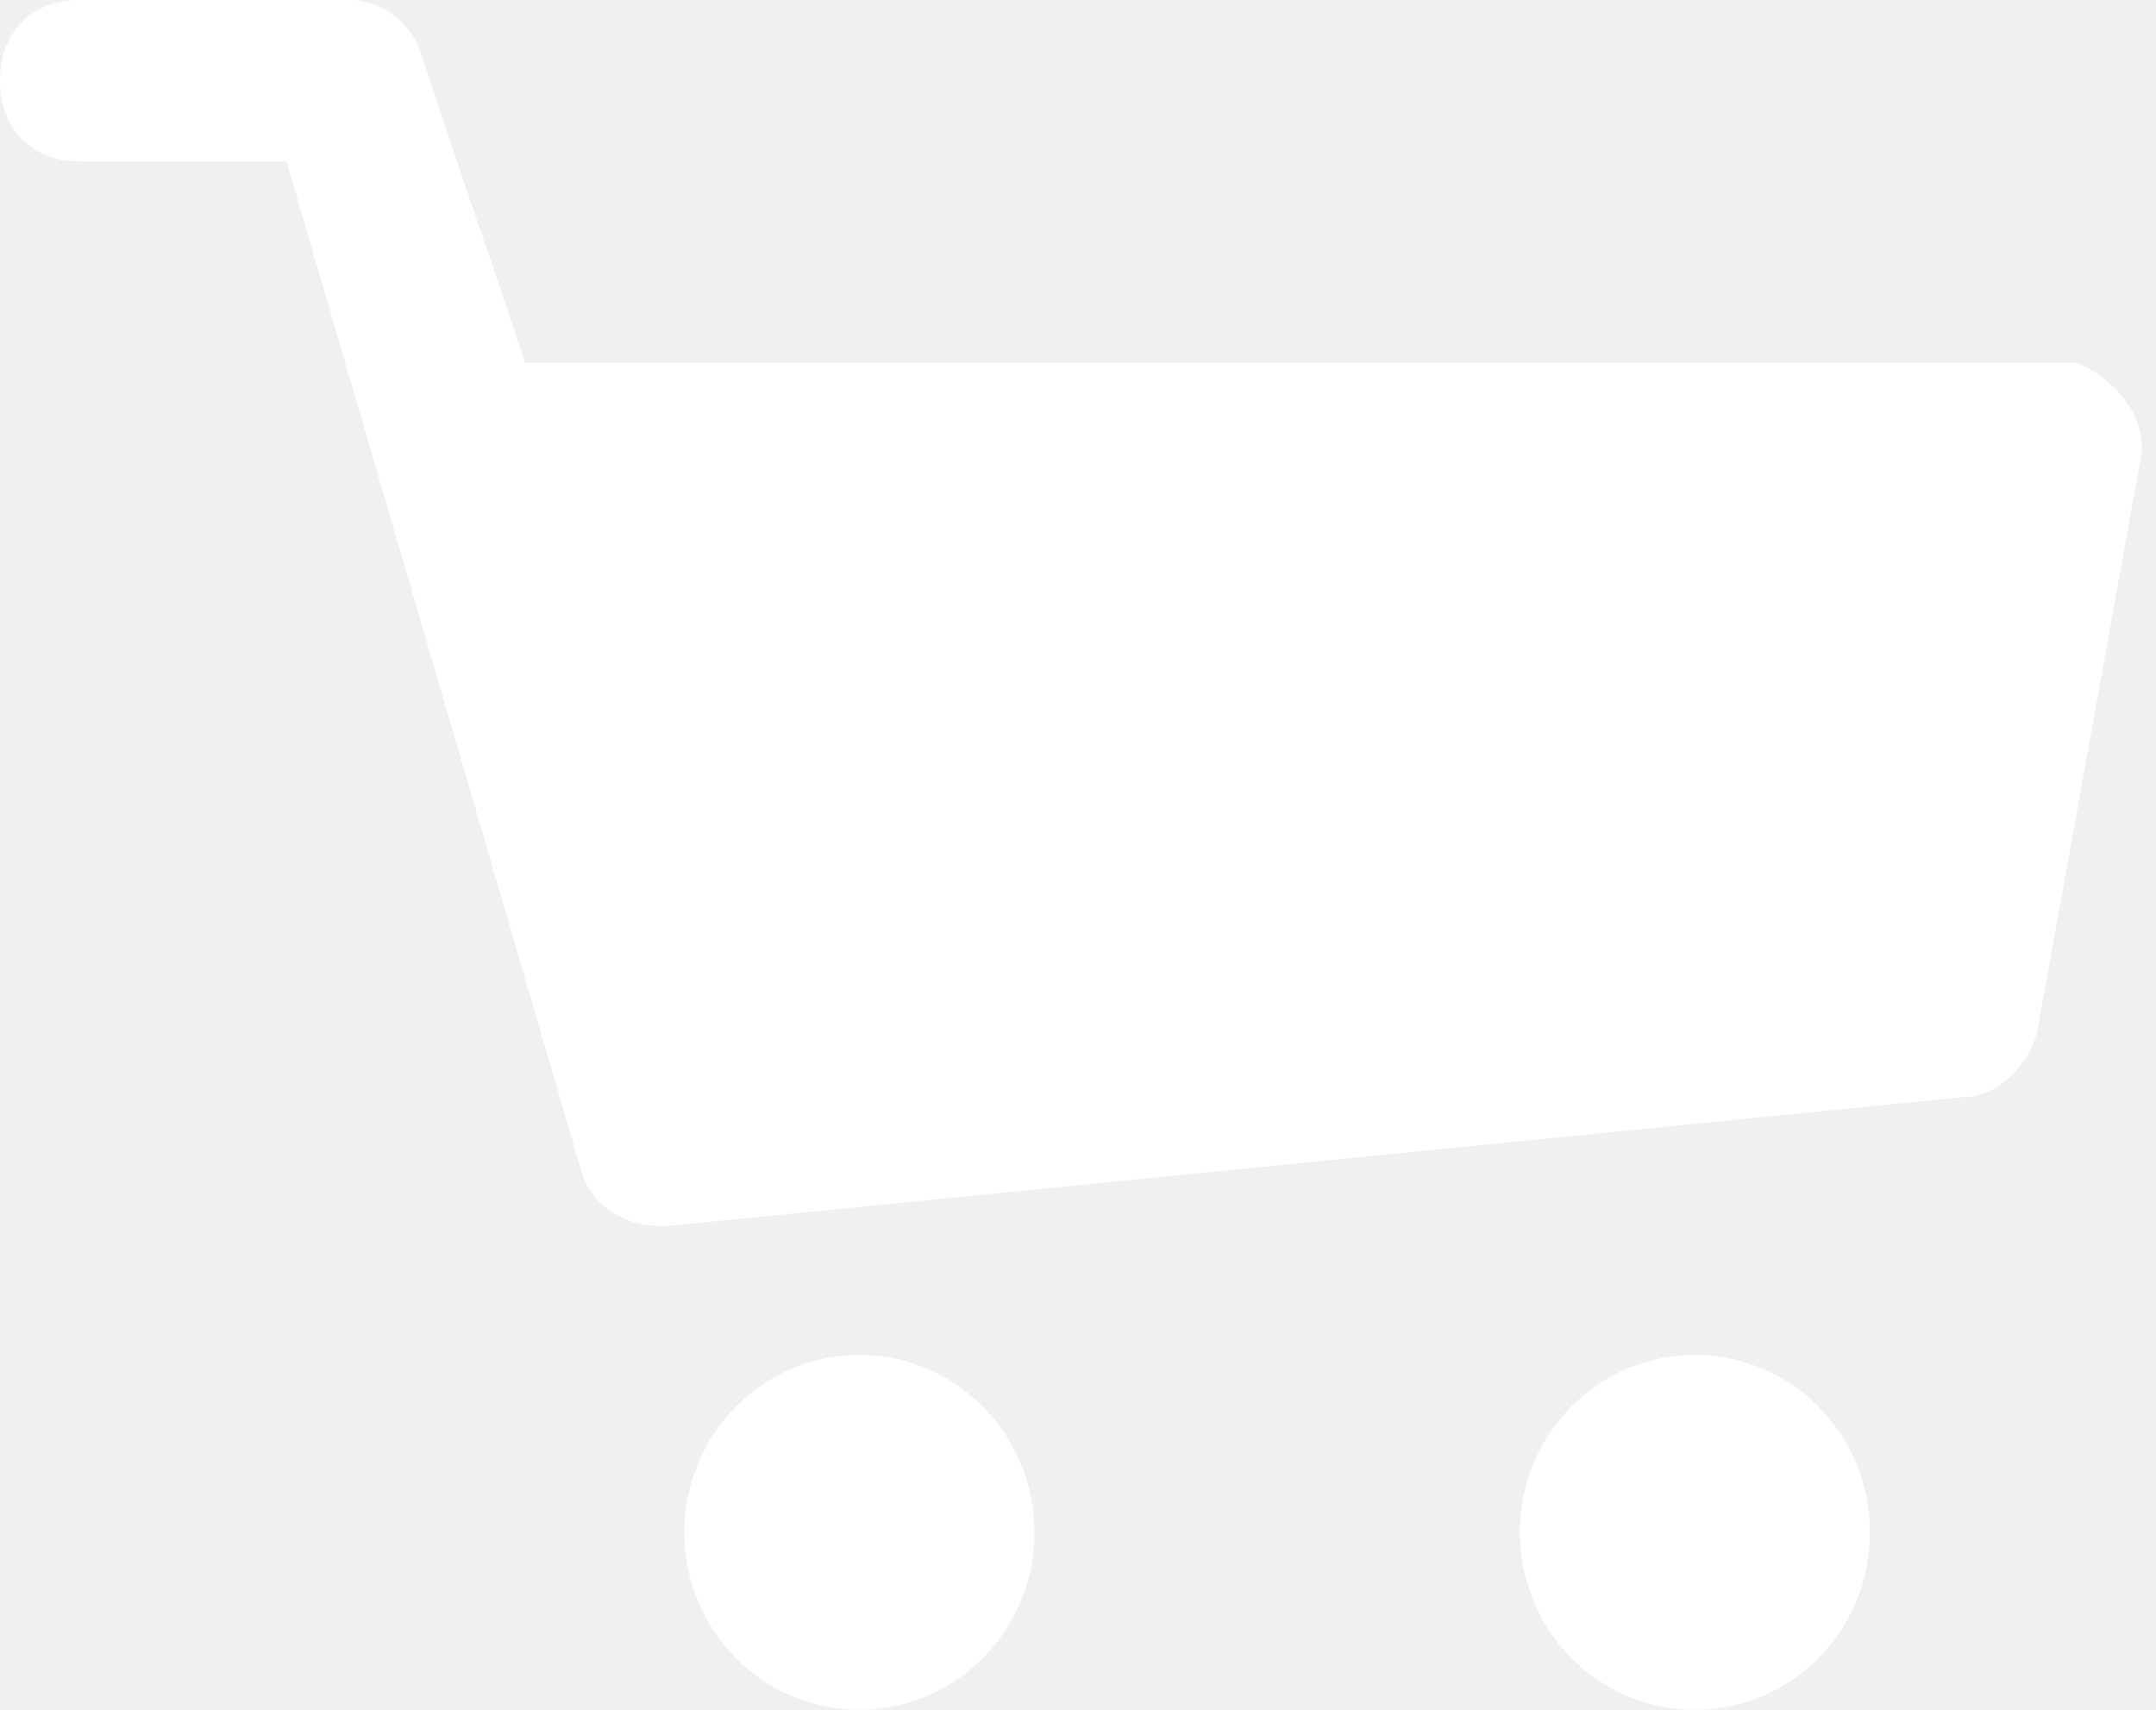
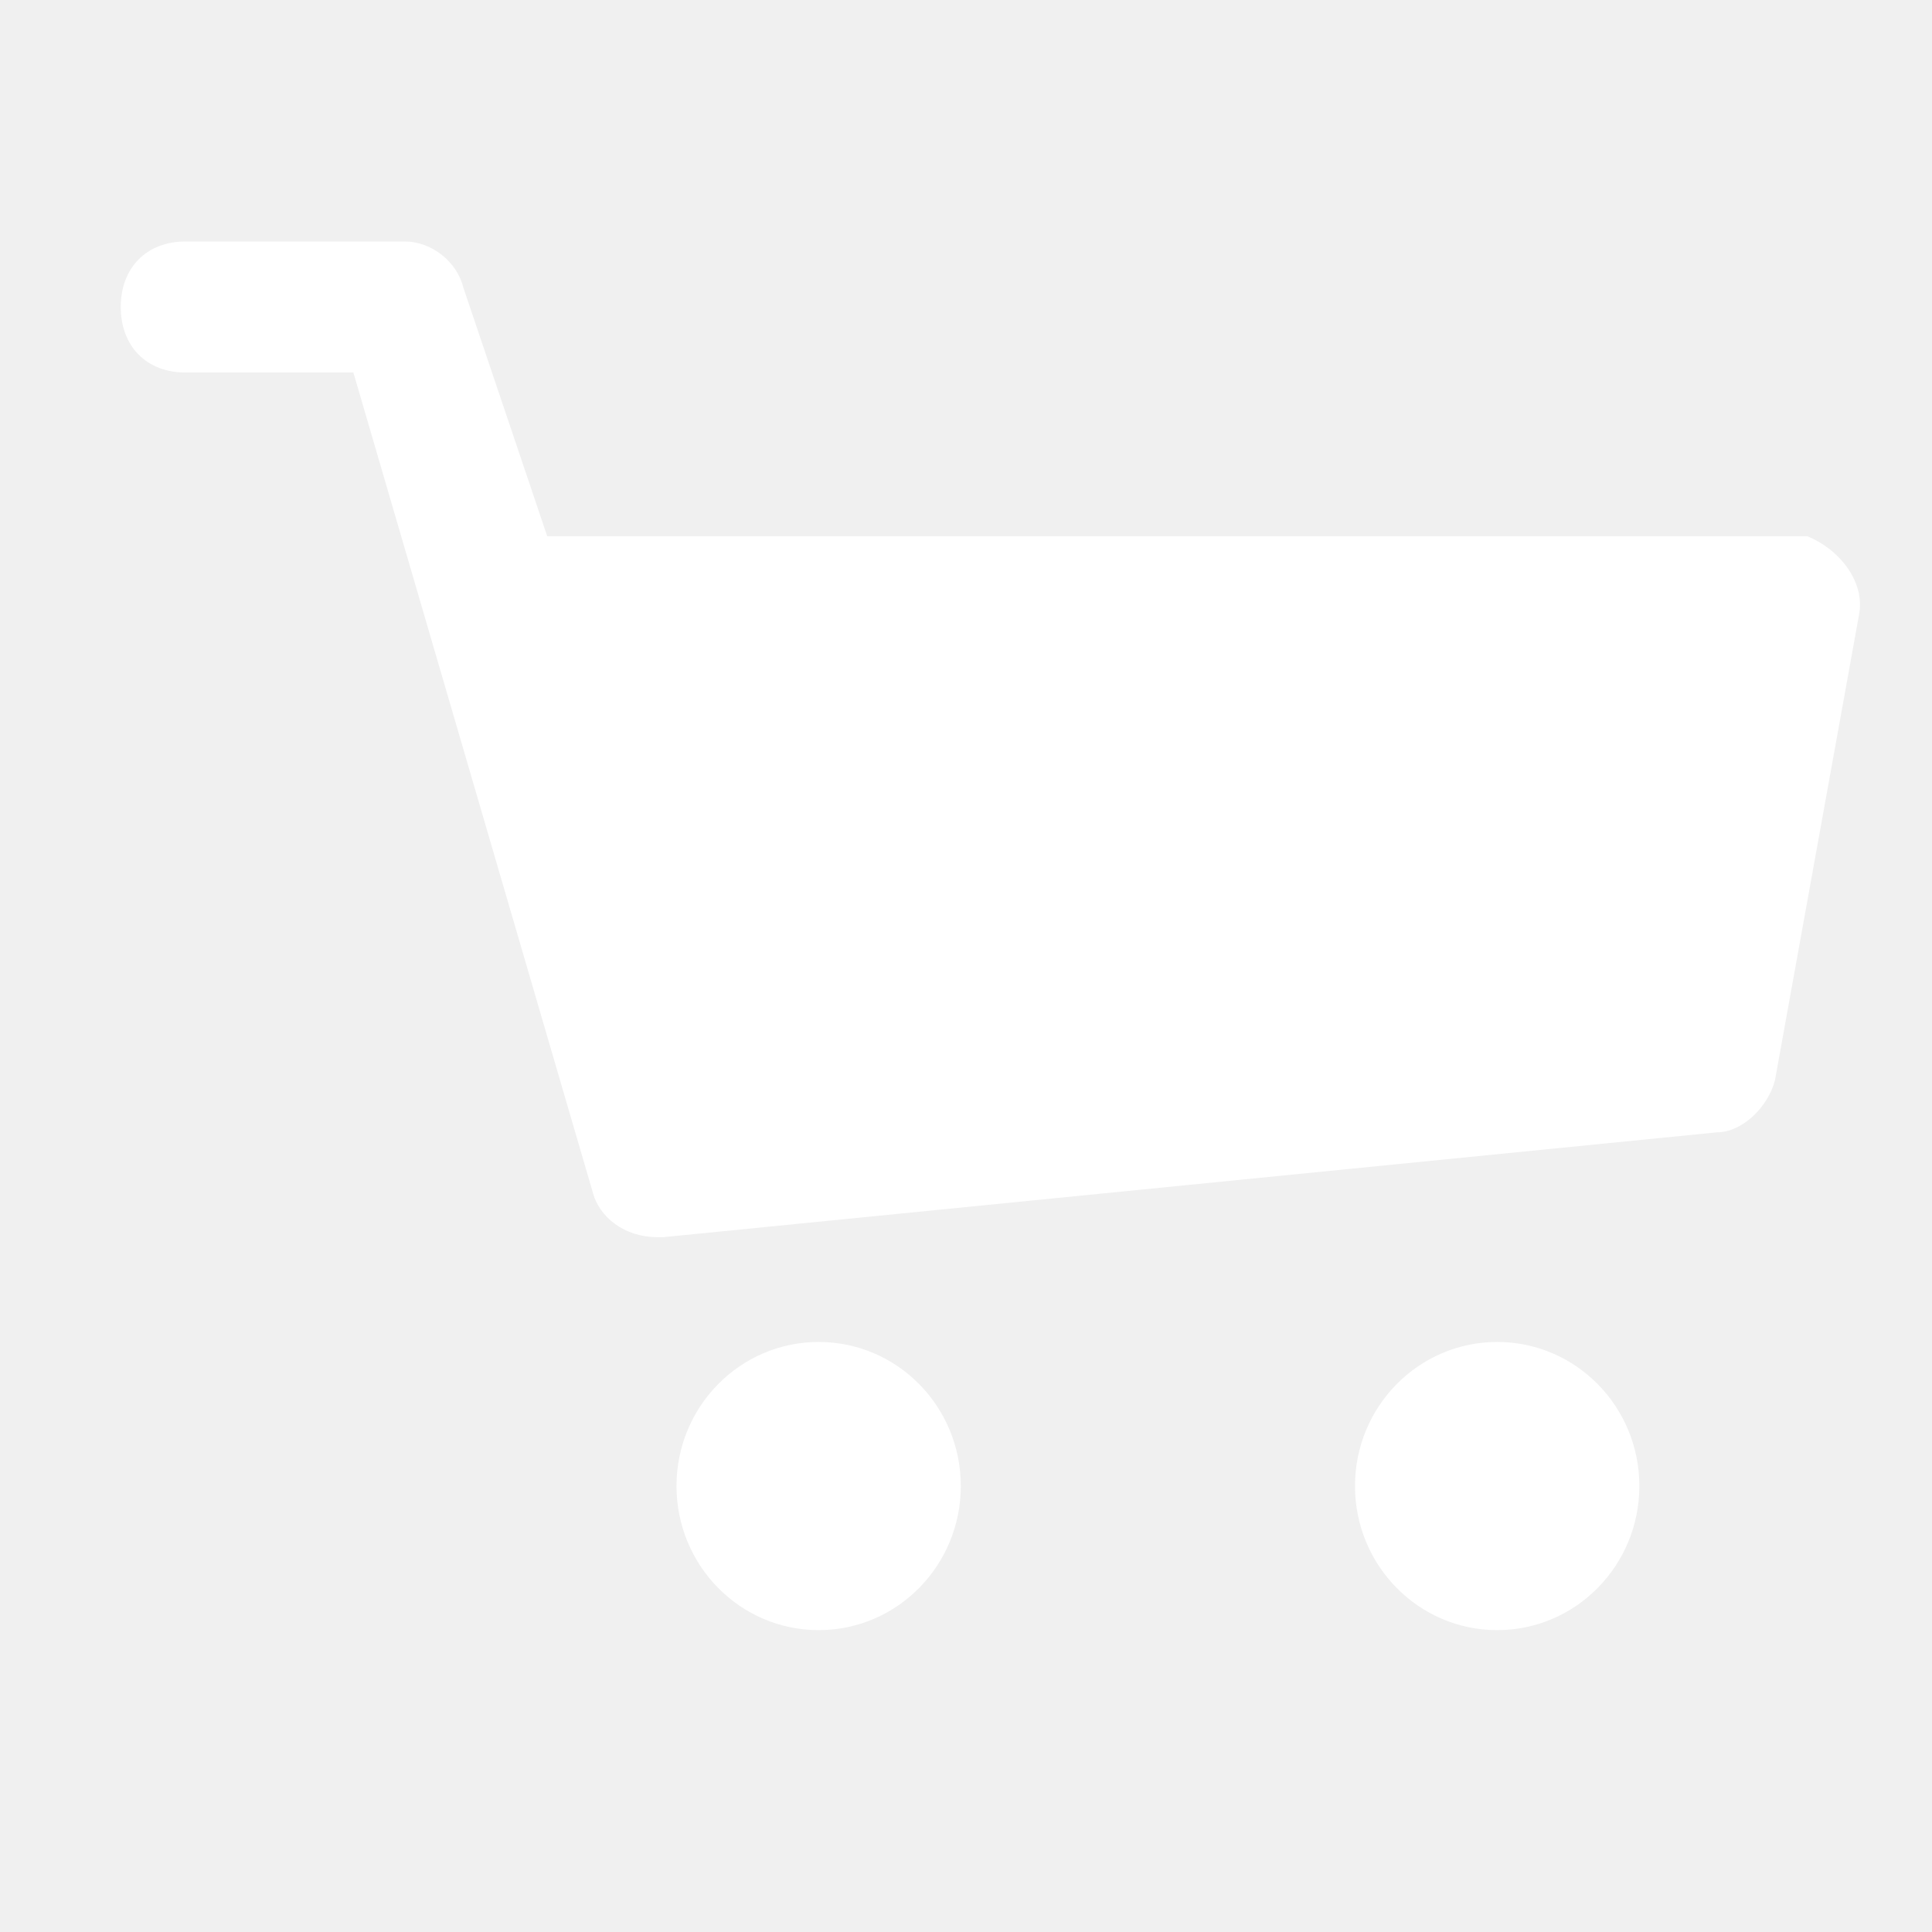
- <svg xmlns="http://www.w3.org/2000/svg" width="29" height="23" viewBox="0 0 29 23" fill="none">
-   <path fill-rule="evenodd" clip-rule="evenodd" d="M7.064 4.882H27.935C28.47 5.099 28.898 5.642 28.791 6.184L27.4 13.887C27.293 14.321 26.865 14.755 26.437 14.755L8.991 16.491H8.884C8.348 16.491 7.92 16.165 7.813 15.731L3.853 2.17H1.07C0.428 2.17 0 1.736 0 1.085C0 0.434 0.428 0 1.07 0H4.709C5.137 0 5.566 0.325 5.673 0.759L7.064 4.882ZM11.56 23C12.86 23 13.914 21.931 13.914 20.613C13.914 19.295 12.86 18.227 11.56 18.227C10.259 18.227 9.205 19.295 9.205 20.613C9.205 21.931 10.259 23 11.56 23ZM22.798 23C24.099 23 25.153 21.931 25.153 20.613C25.153 19.295 24.099 18.227 22.798 18.227C21.498 18.227 20.443 19.295 20.443 20.613C20.443 21.931 21.498 23 22.798 23Z" fill="white" />
+ <svg xmlns="http://www.w3.org/2000/svg" width="32" height="32" viewBox="0 0 32 32" fill="none">
+   <path fill-rule="evenodd" clip-rule="evenodd" d="M9.064 8.882H29.935C30.47 9.099 30.898 9.642 30.791 10.184L29.4 17.887C29.293 18.321 28.865 18.755 28.437 18.755L10.991 20.491H10.884C10.348 20.491 9.92 20.165 9.813 19.731L5.853 6.17H3.07C2.428 6.17 2 5.736 2 5.085C2 4.434 2.428 4 3.07 4H6.709C7.137 4 7.566 4.325 7.673 4.759L9.064 8.882ZM13.56 27C14.86 27 15.914 25.931 15.914 24.613C15.914 23.295 14.86 22.227 13.56 22.227C12.259 22.227 11.205 23.295 11.205 24.613C11.205 25.931 12.259 27 13.56 27ZM24.798 27C26.099 27 27.153 25.931 27.153 24.613C27.153 23.295 26.099 22.227 24.798 22.227C23.498 22.227 22.443 23.295 22.443 24.613C22.443 25.931 23.498 27 24.798 27Z" fill="white" />
</svg>
